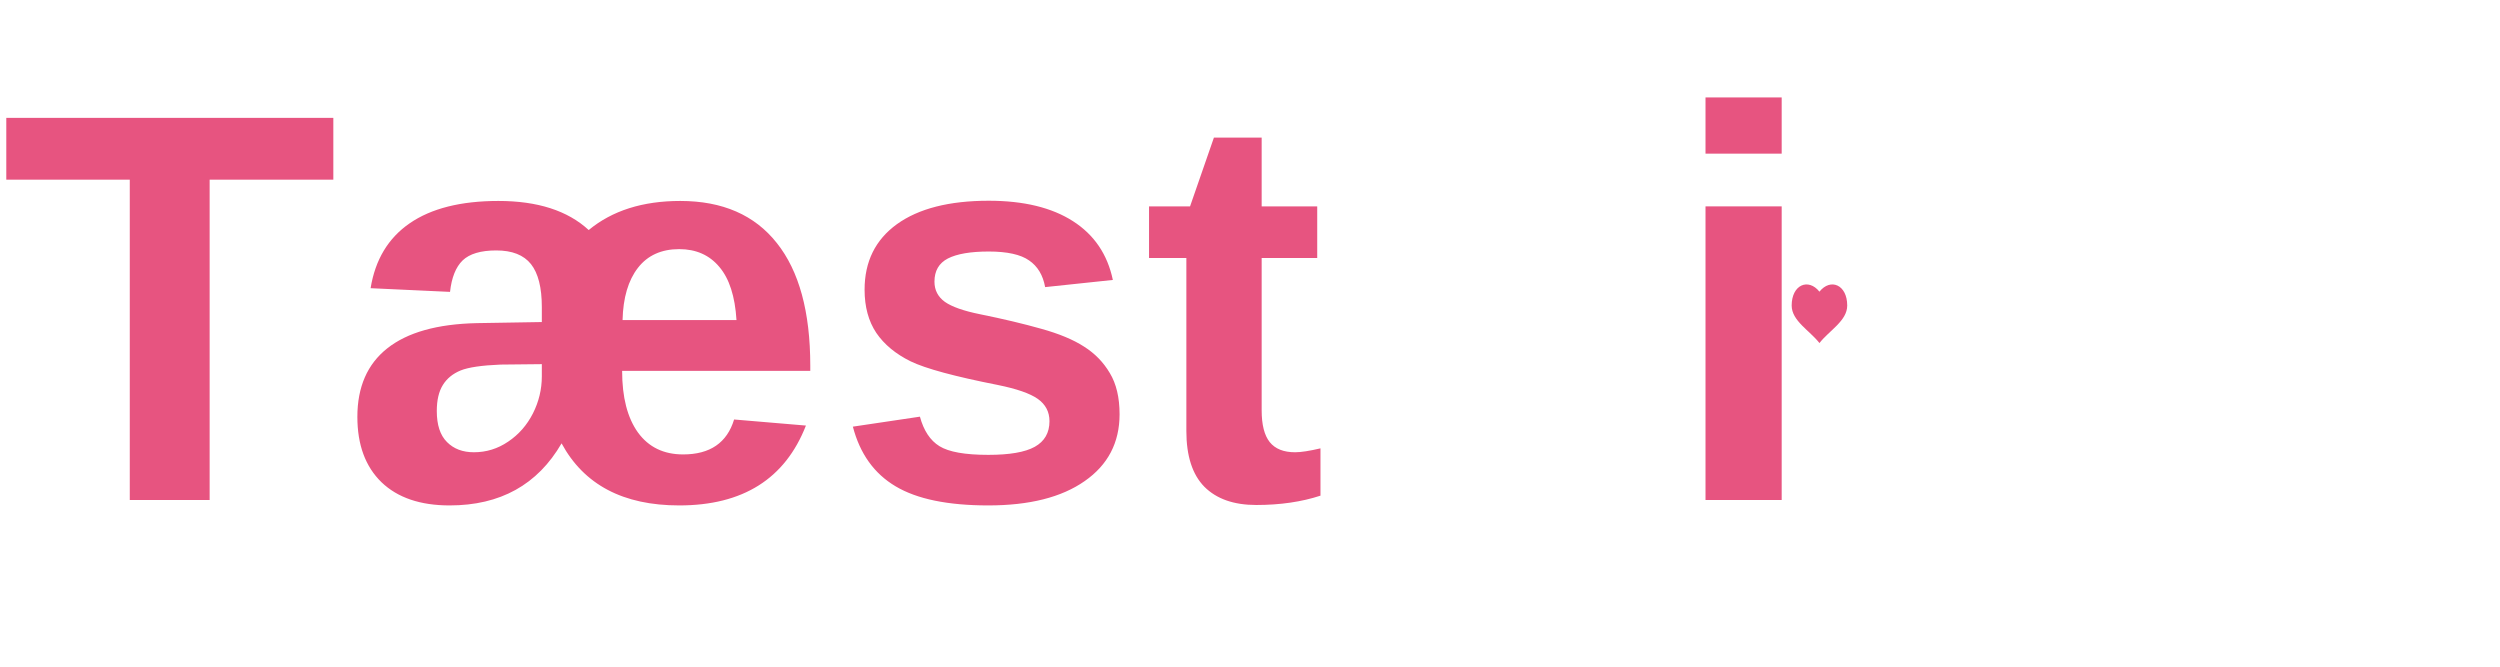
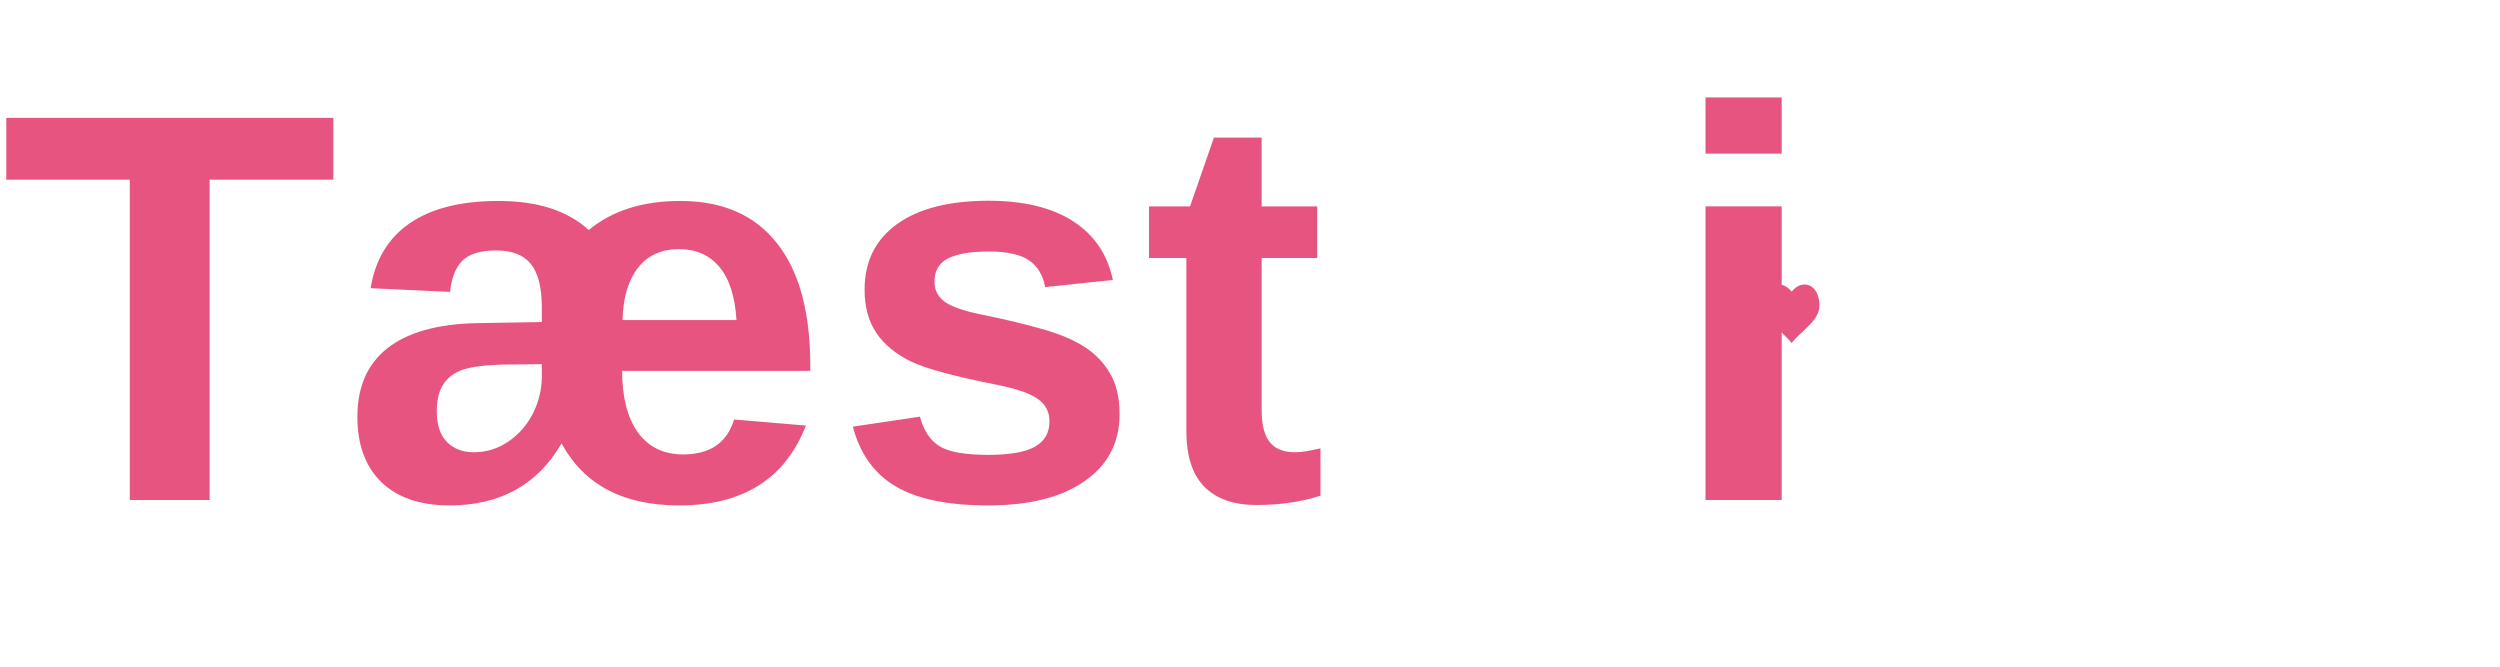
<svg xmlns="http://www.w3.org/2000/svg" width="180" height="48" viewBox="0 0 180 48" fill="none">
  <style>
    .text { font-family: 'Montserrat', Arial, sans-serif; font-weight:700; font-size:40px; fill: #e75480; }
  </style>
  <text x="0" y="36" class="text">Tæst</text>
  <text x="120" y="36" class="text">i</text>
  <g>
-     <path d="M129 22       C129 20.5 130.2 20 131 21       C131.8 20 133 20.5 133 22       C133 23.1 131.7 23.8 131 24.7       C130.3 23.8 129 23.1 129 22       Z" fill="#e75480" />
+     <path d="M127 22       C127 20.5 128.2 20 129 21       C129.8 20 131 20.5 131 22       C131 23.1 129.7 23.8 129 24.7       C128.3 23.8 127 23.1 127 22       Z" fill="#e75480" />
  </g>
</svg>
